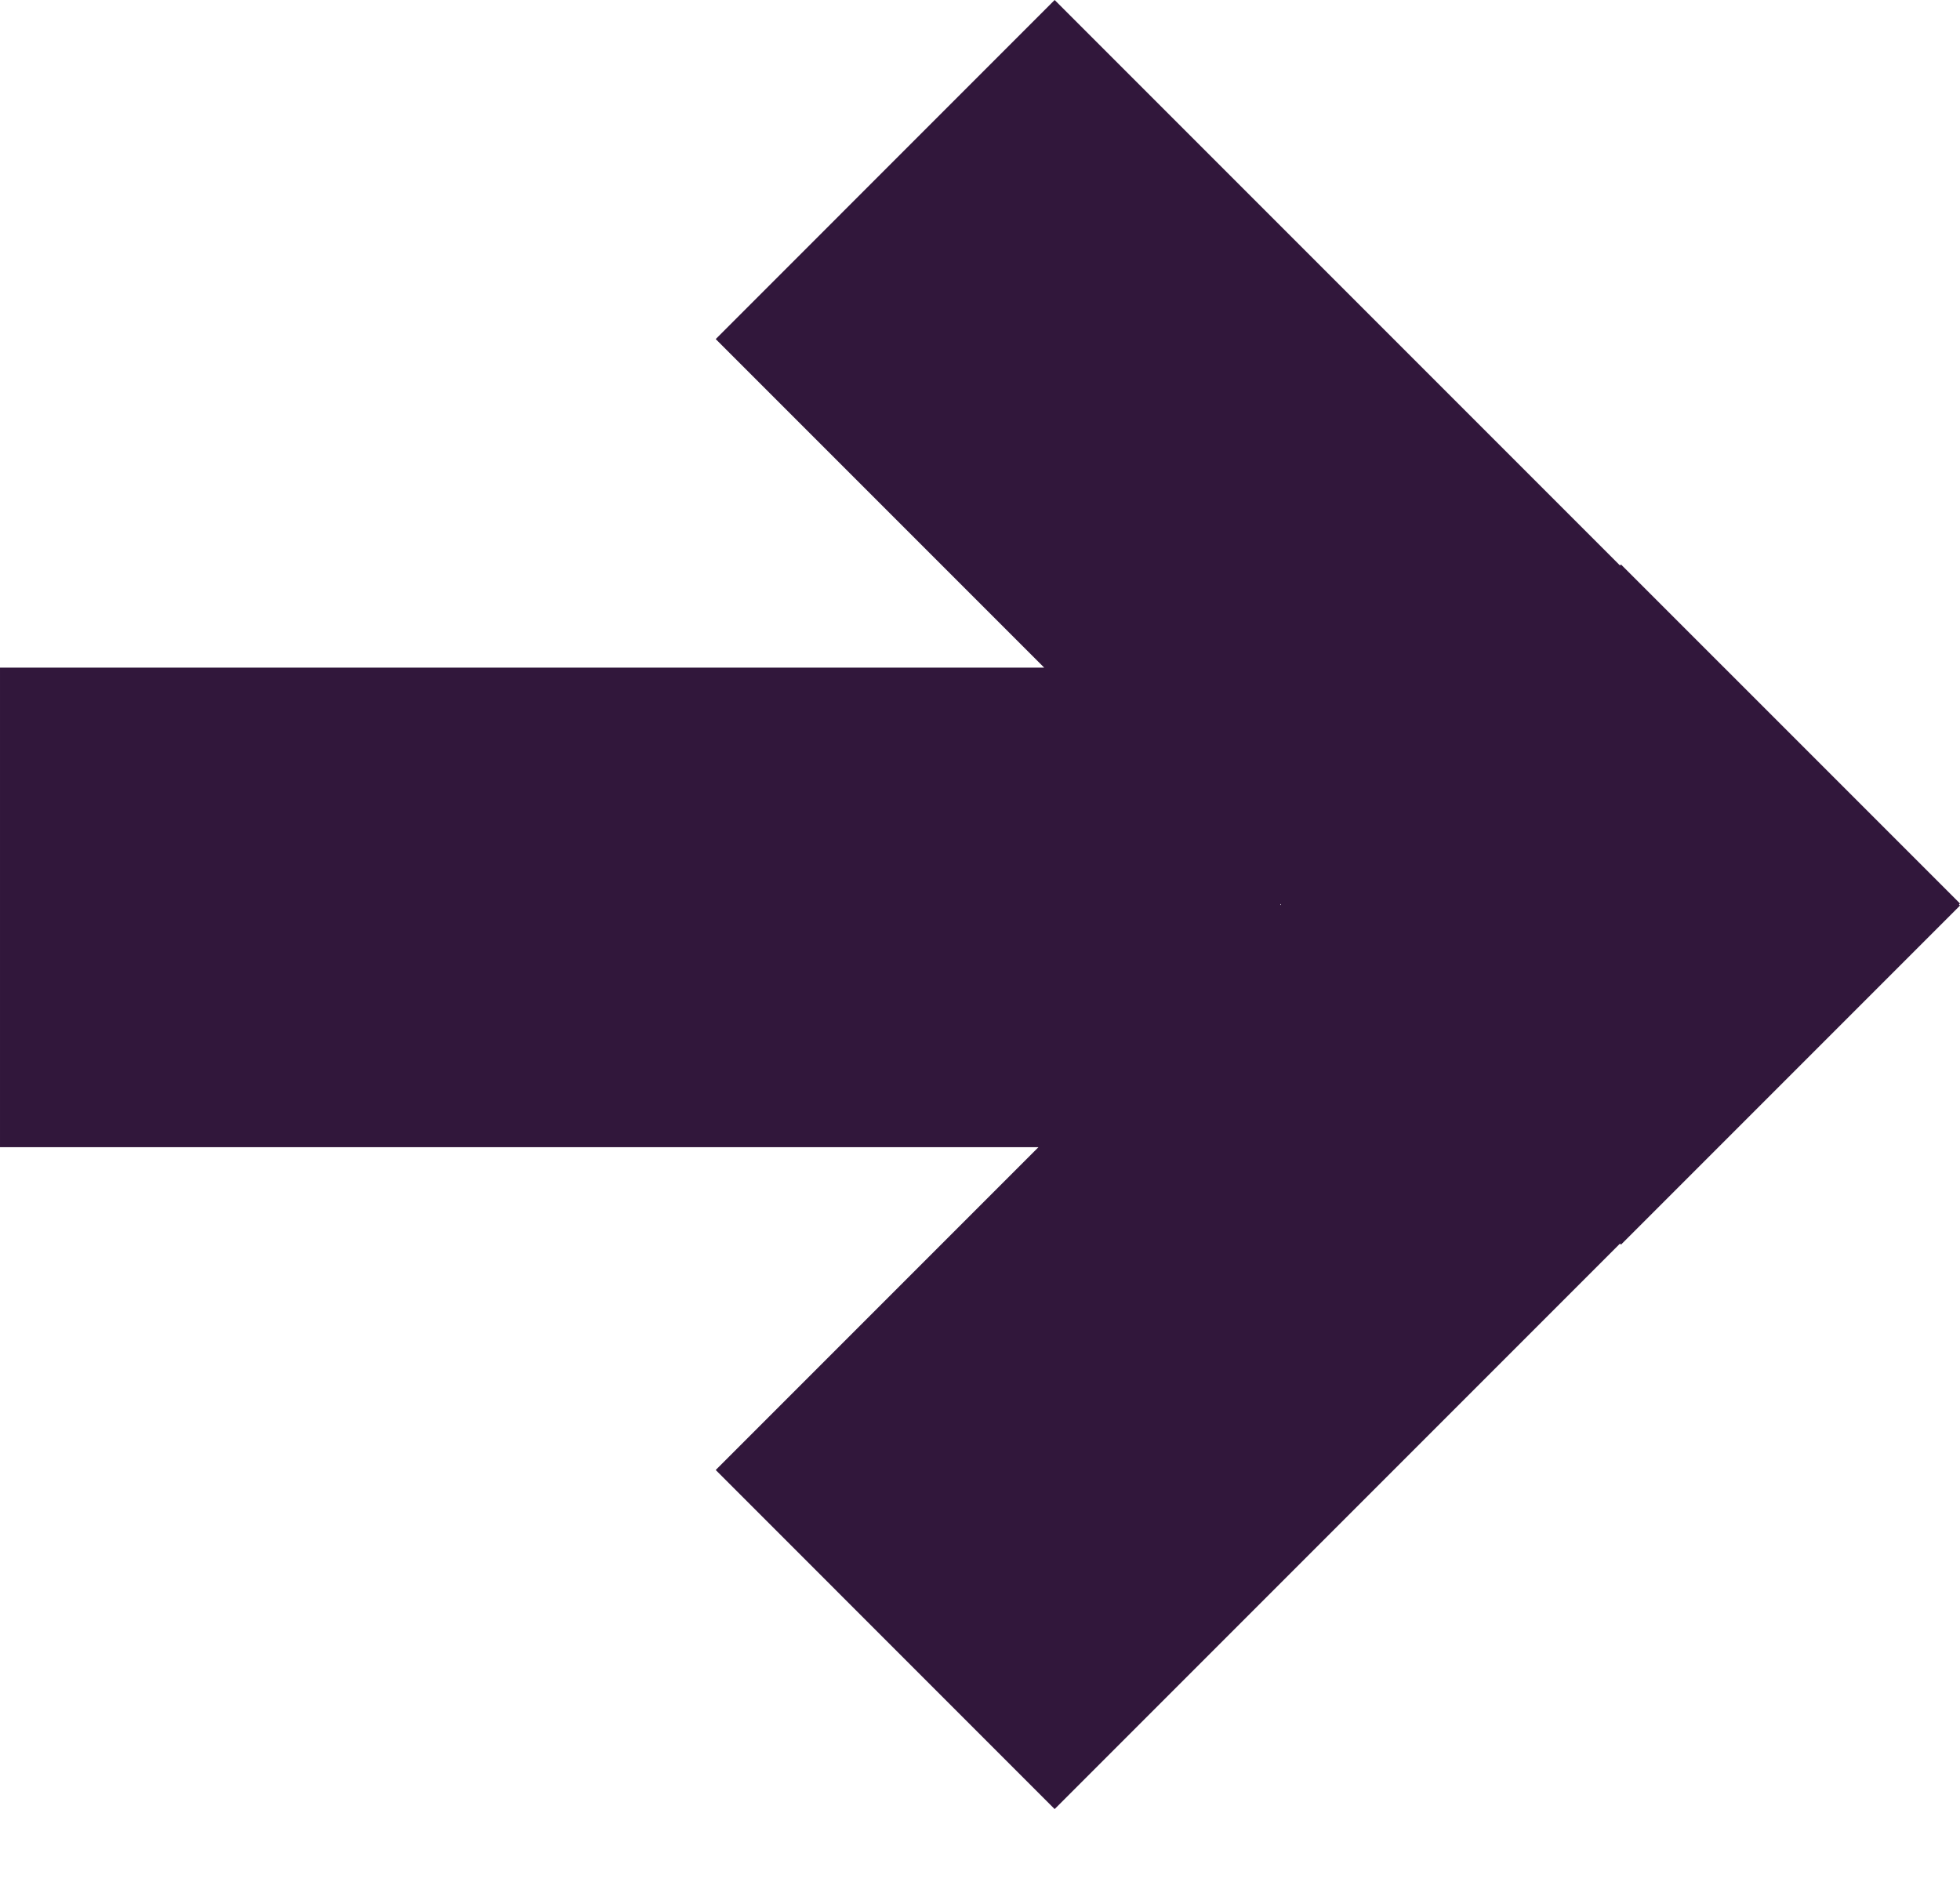
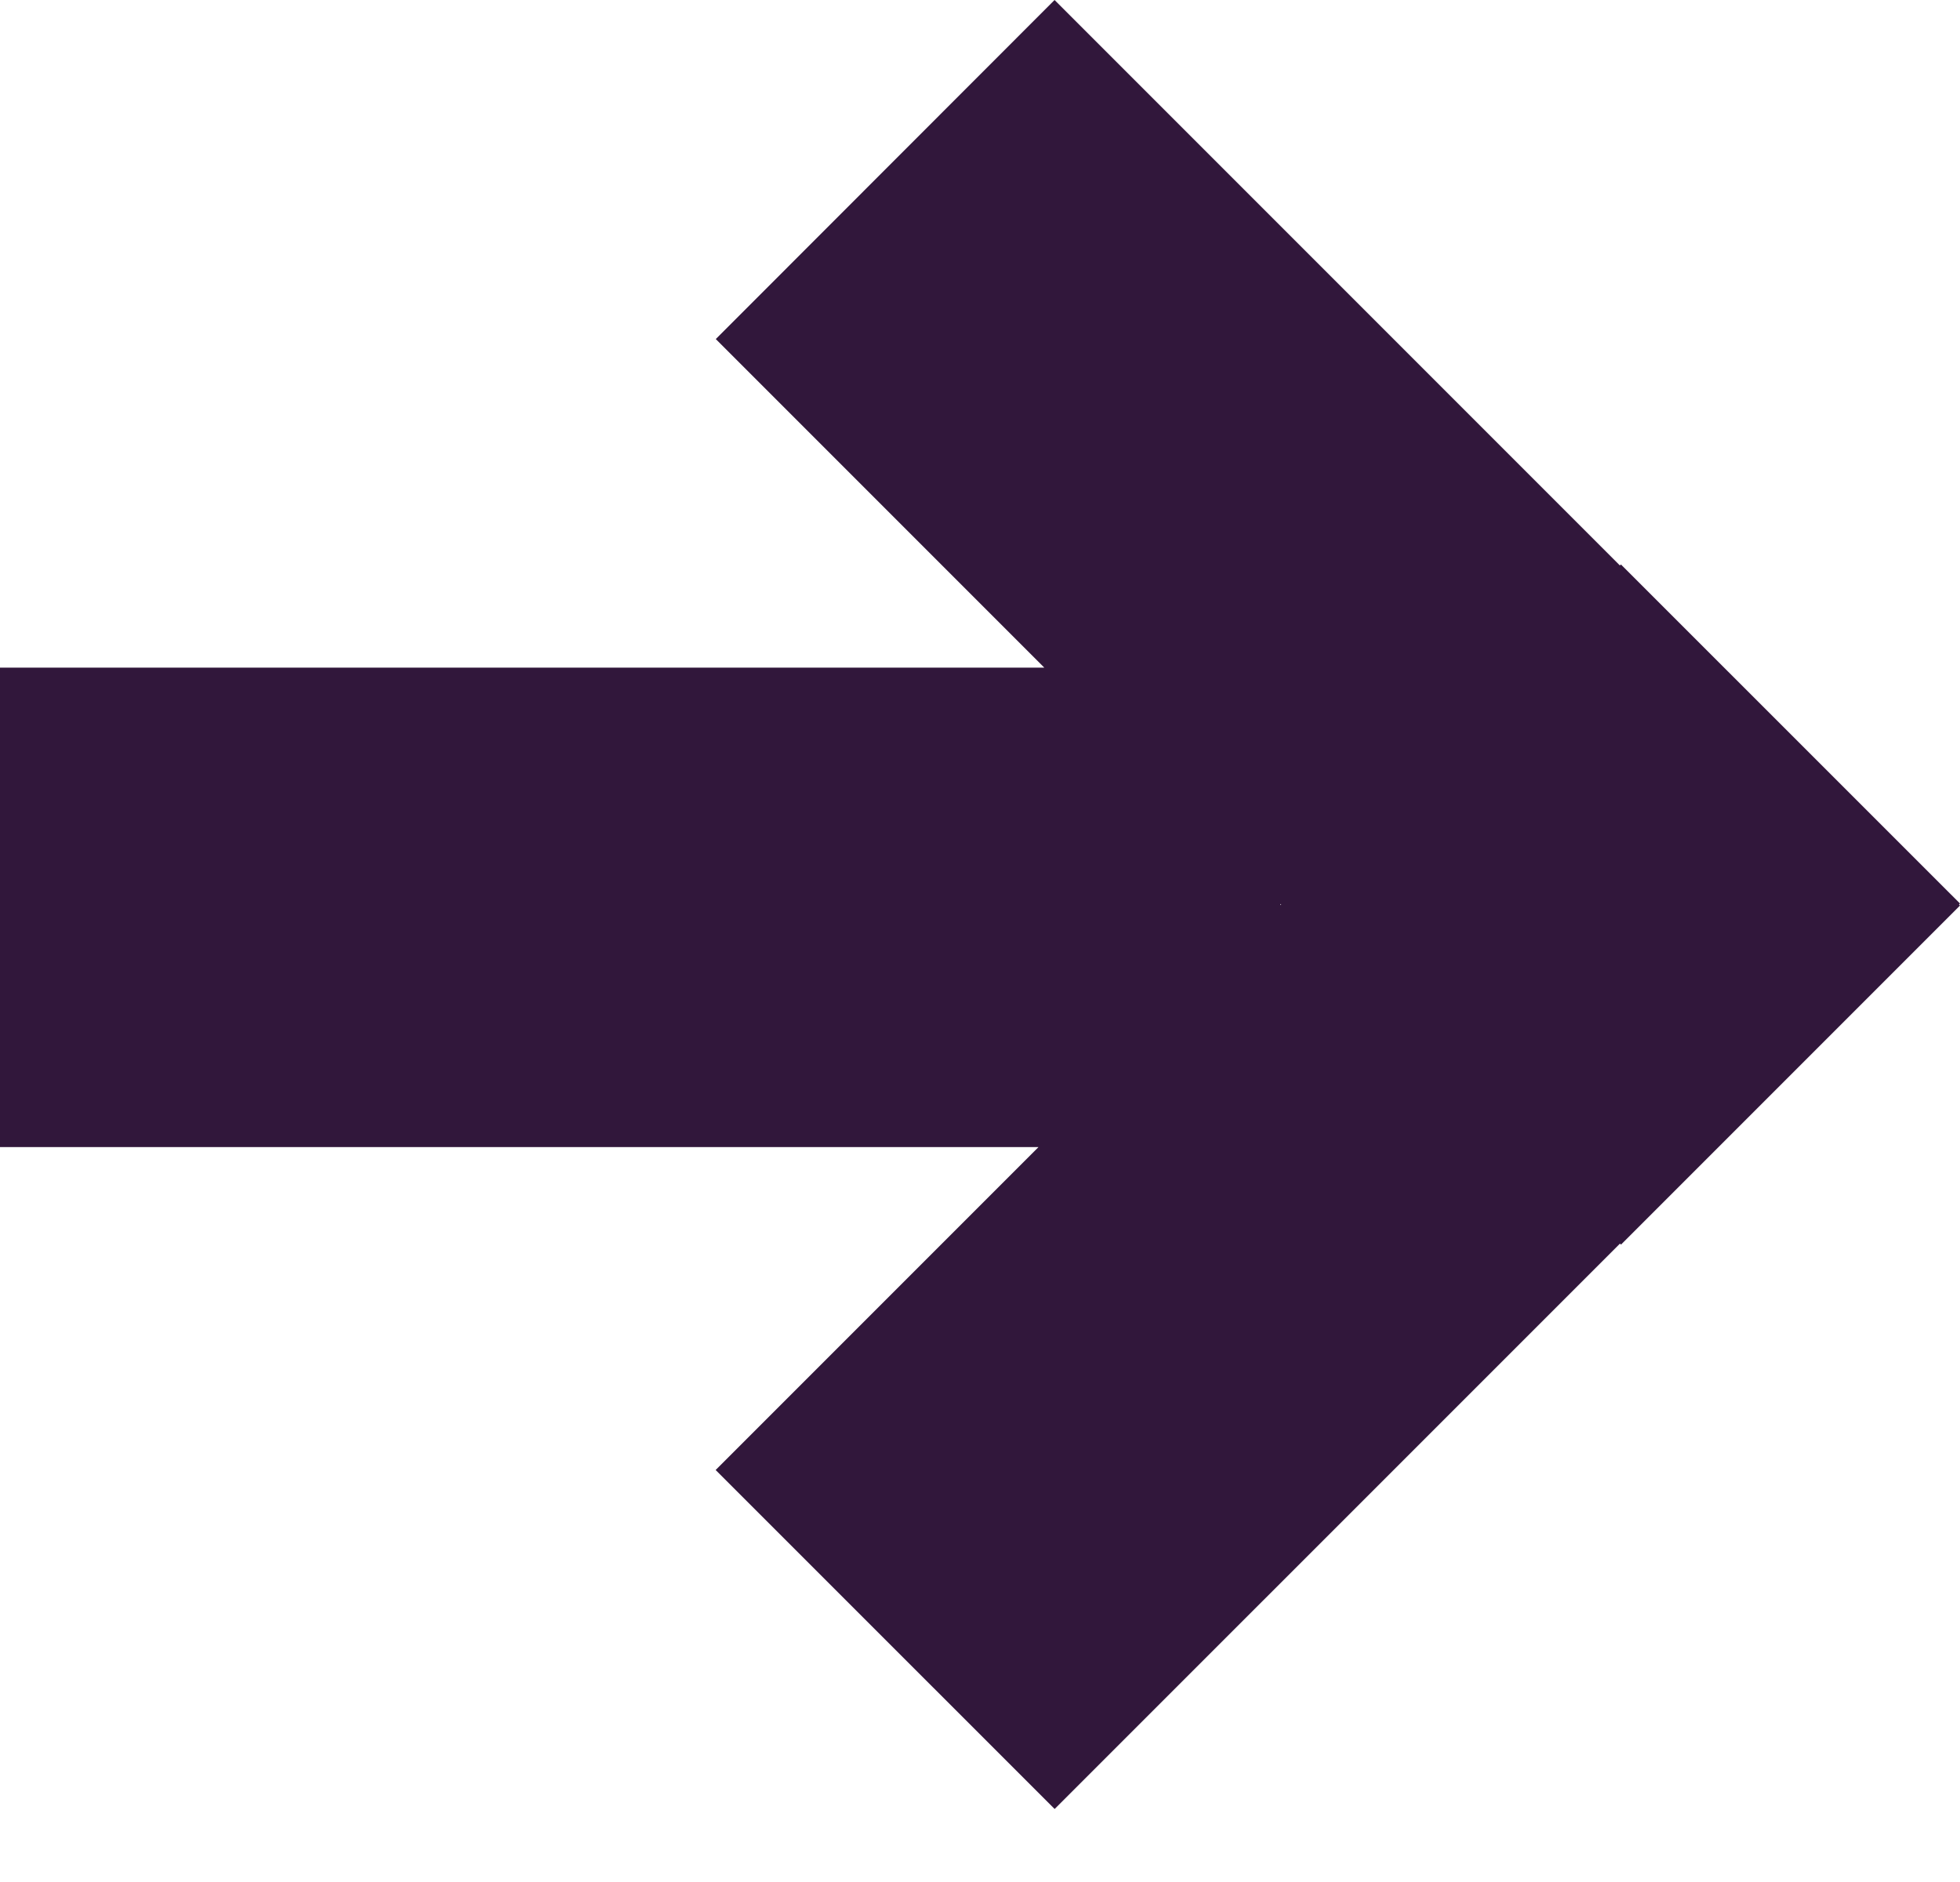
- <svg xmlns="http://www.w3.org/2000/svg" width="25px" height="24px" viewBox="0 0 25 24" version="1.1">
-   <defs />
-   <g id="Page-1" stroke="none" stroke-width="1" fill="none" fill-rule="evenodd">
-     <g id="website-380" transform="translate(-25, -1653)" fill="#31173B">
-       <path d="M37.492,1660.704 L37.508,1660.704 L37.5,1660.695 L37.492,1660.704 Z M34.479,1663.716 L30.289,1667.906 L25.965,1663.583 L33.176,1656.372 L33.163,1656.359 L37.487,1652.035 L37.5,1652.048 L37.513,1652.035 L41.837,1656.359 L41.824,1656.372 L49.035,1663.583 L44.711,1667.906 L40.594,1663.789 L40.594,1677.035 L34.479,1677.035 L34.479,1663.716 Z" id="Combined-Shape-Copy" transform="translate(37.5, 1664.535) rotate(-270) translate(-37.5, -1664.535) " />
-     </g>
-   </g>
+ <svg xmlns="http://www.w3.org/2000/svg" width="25" height="24">
+   <path d="M16.331 11.527v.016l.009-.008-.009-.008zM13.32 8.514l-4.19-4.19L13.451 0l7.211 7.211.013-.013L25 11.522l-.013.013.013.013-4.324 4.324-.013-.013-7.211 7.21-4.324-4.323 4.118-4.118H0V8.514h13.319z" fill="#31173B" fill-rule="evenodd" />
</svg>
